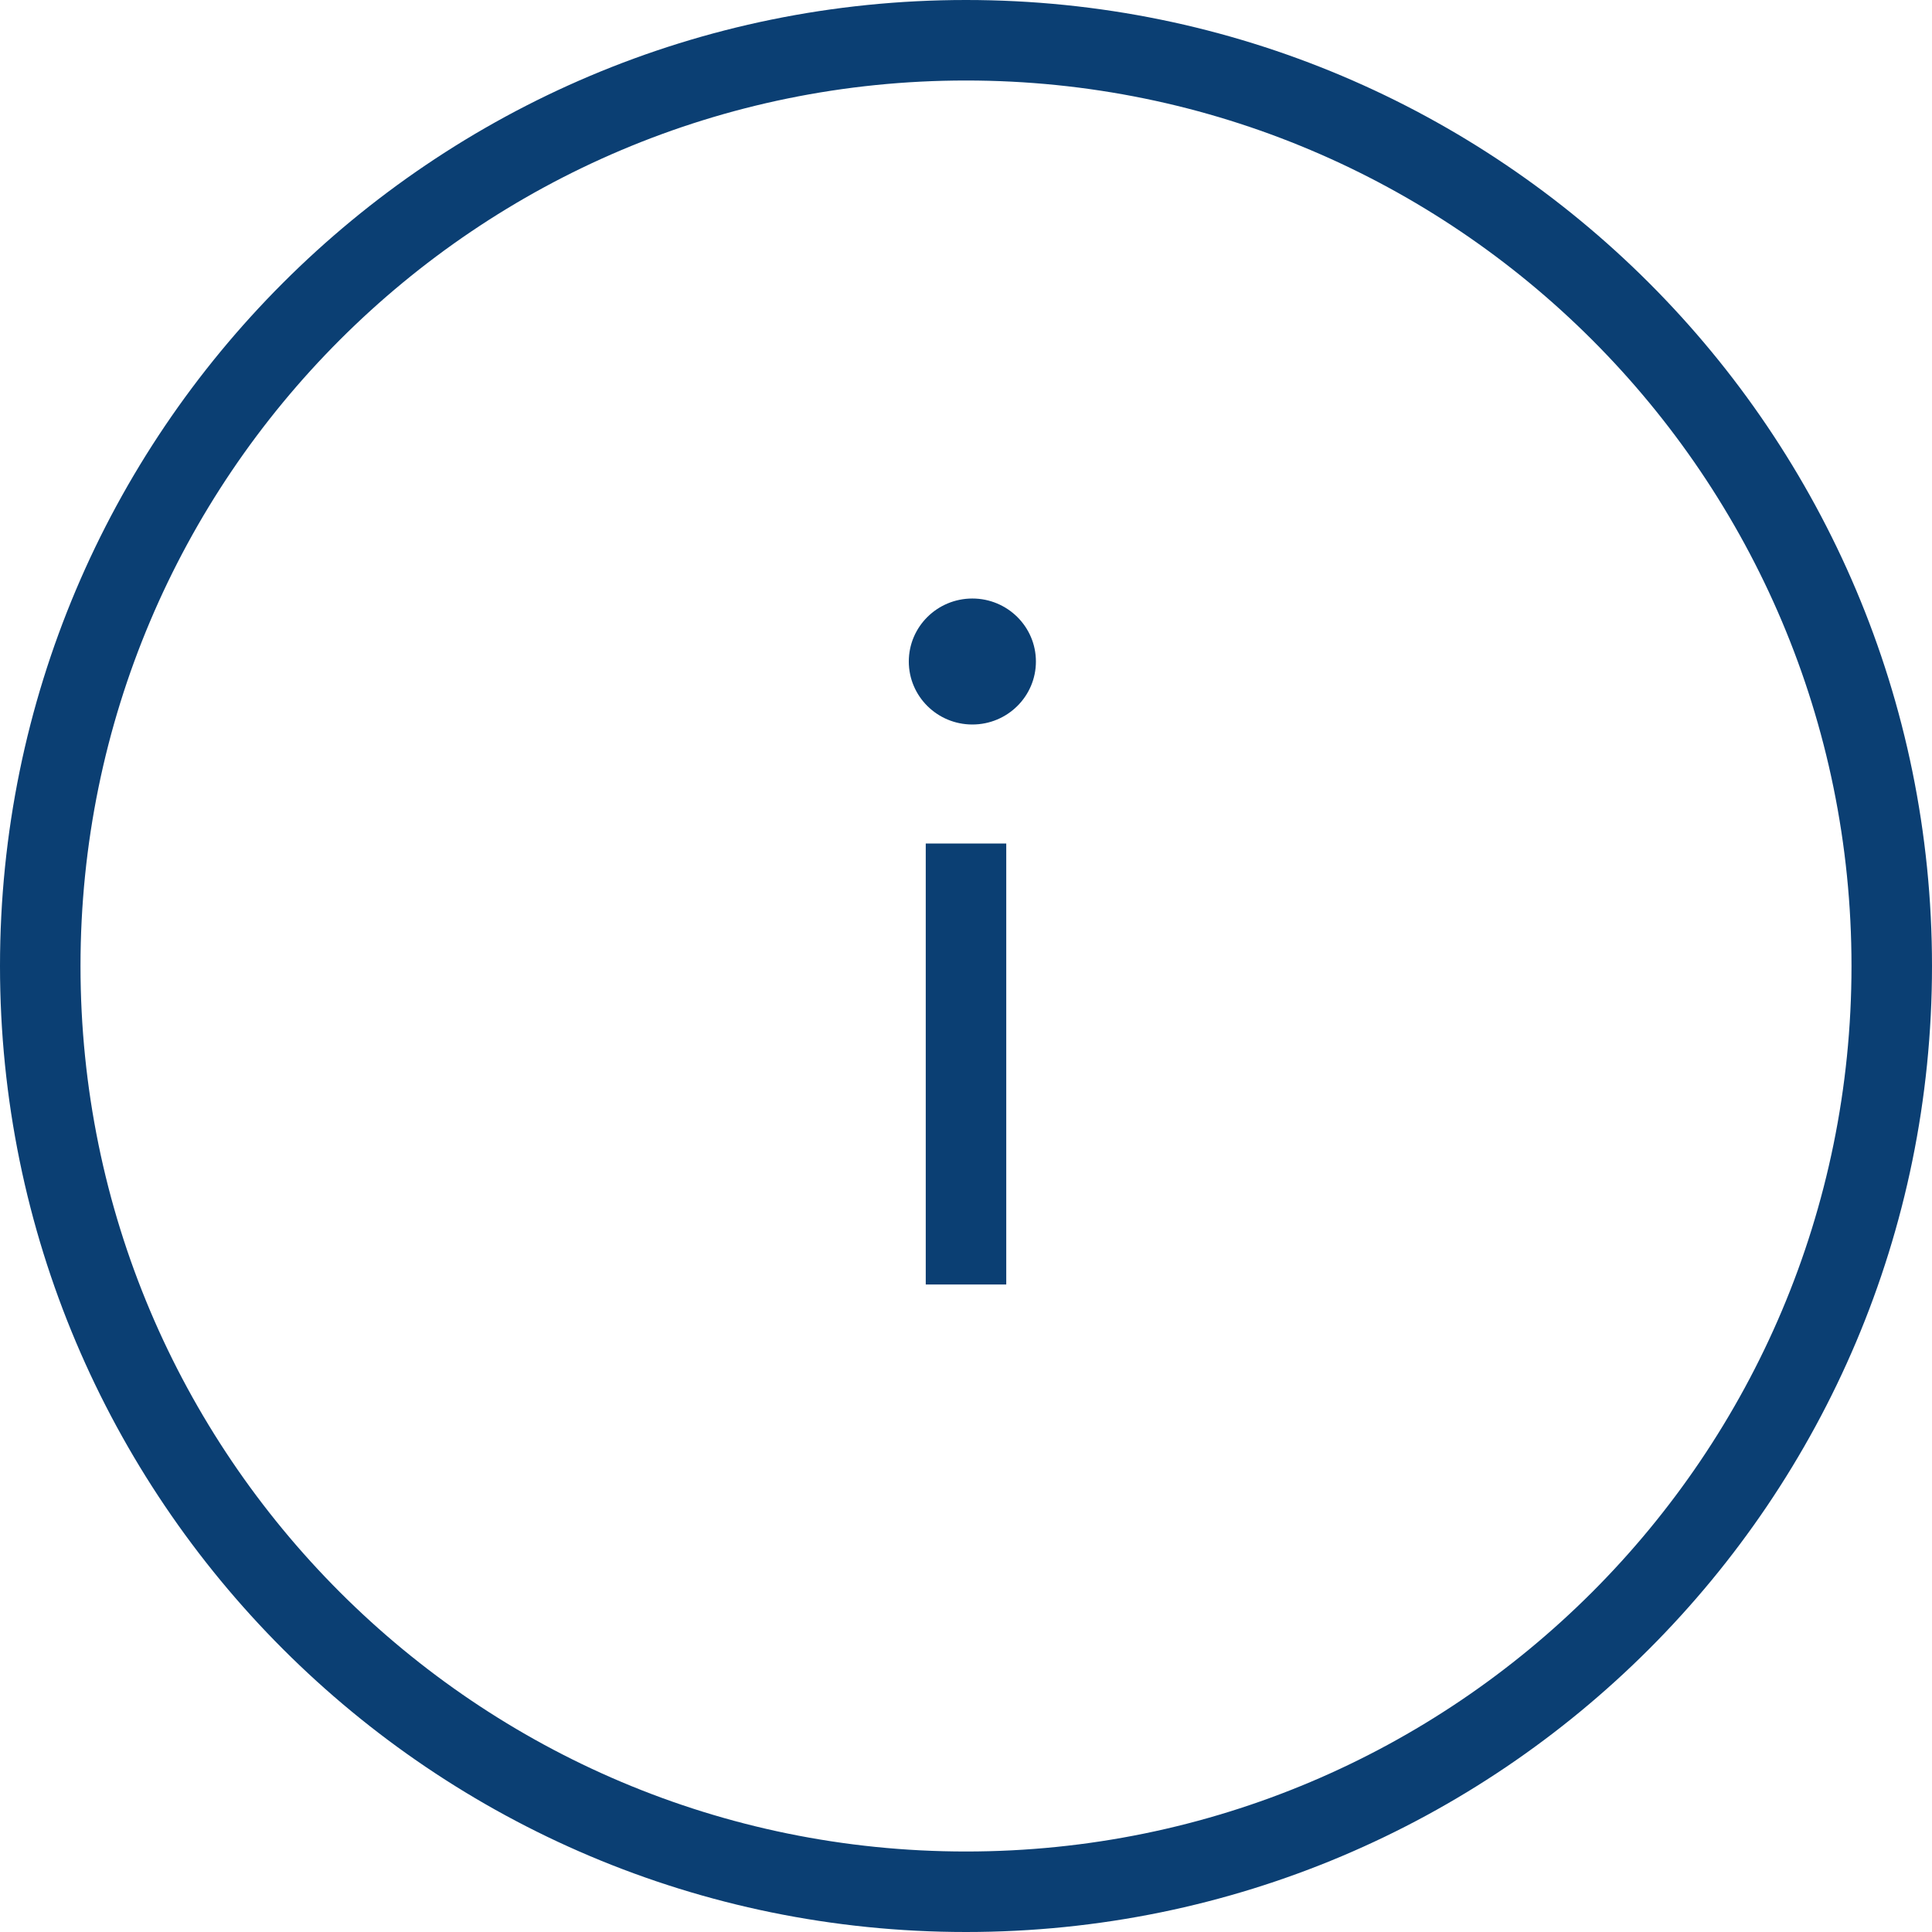
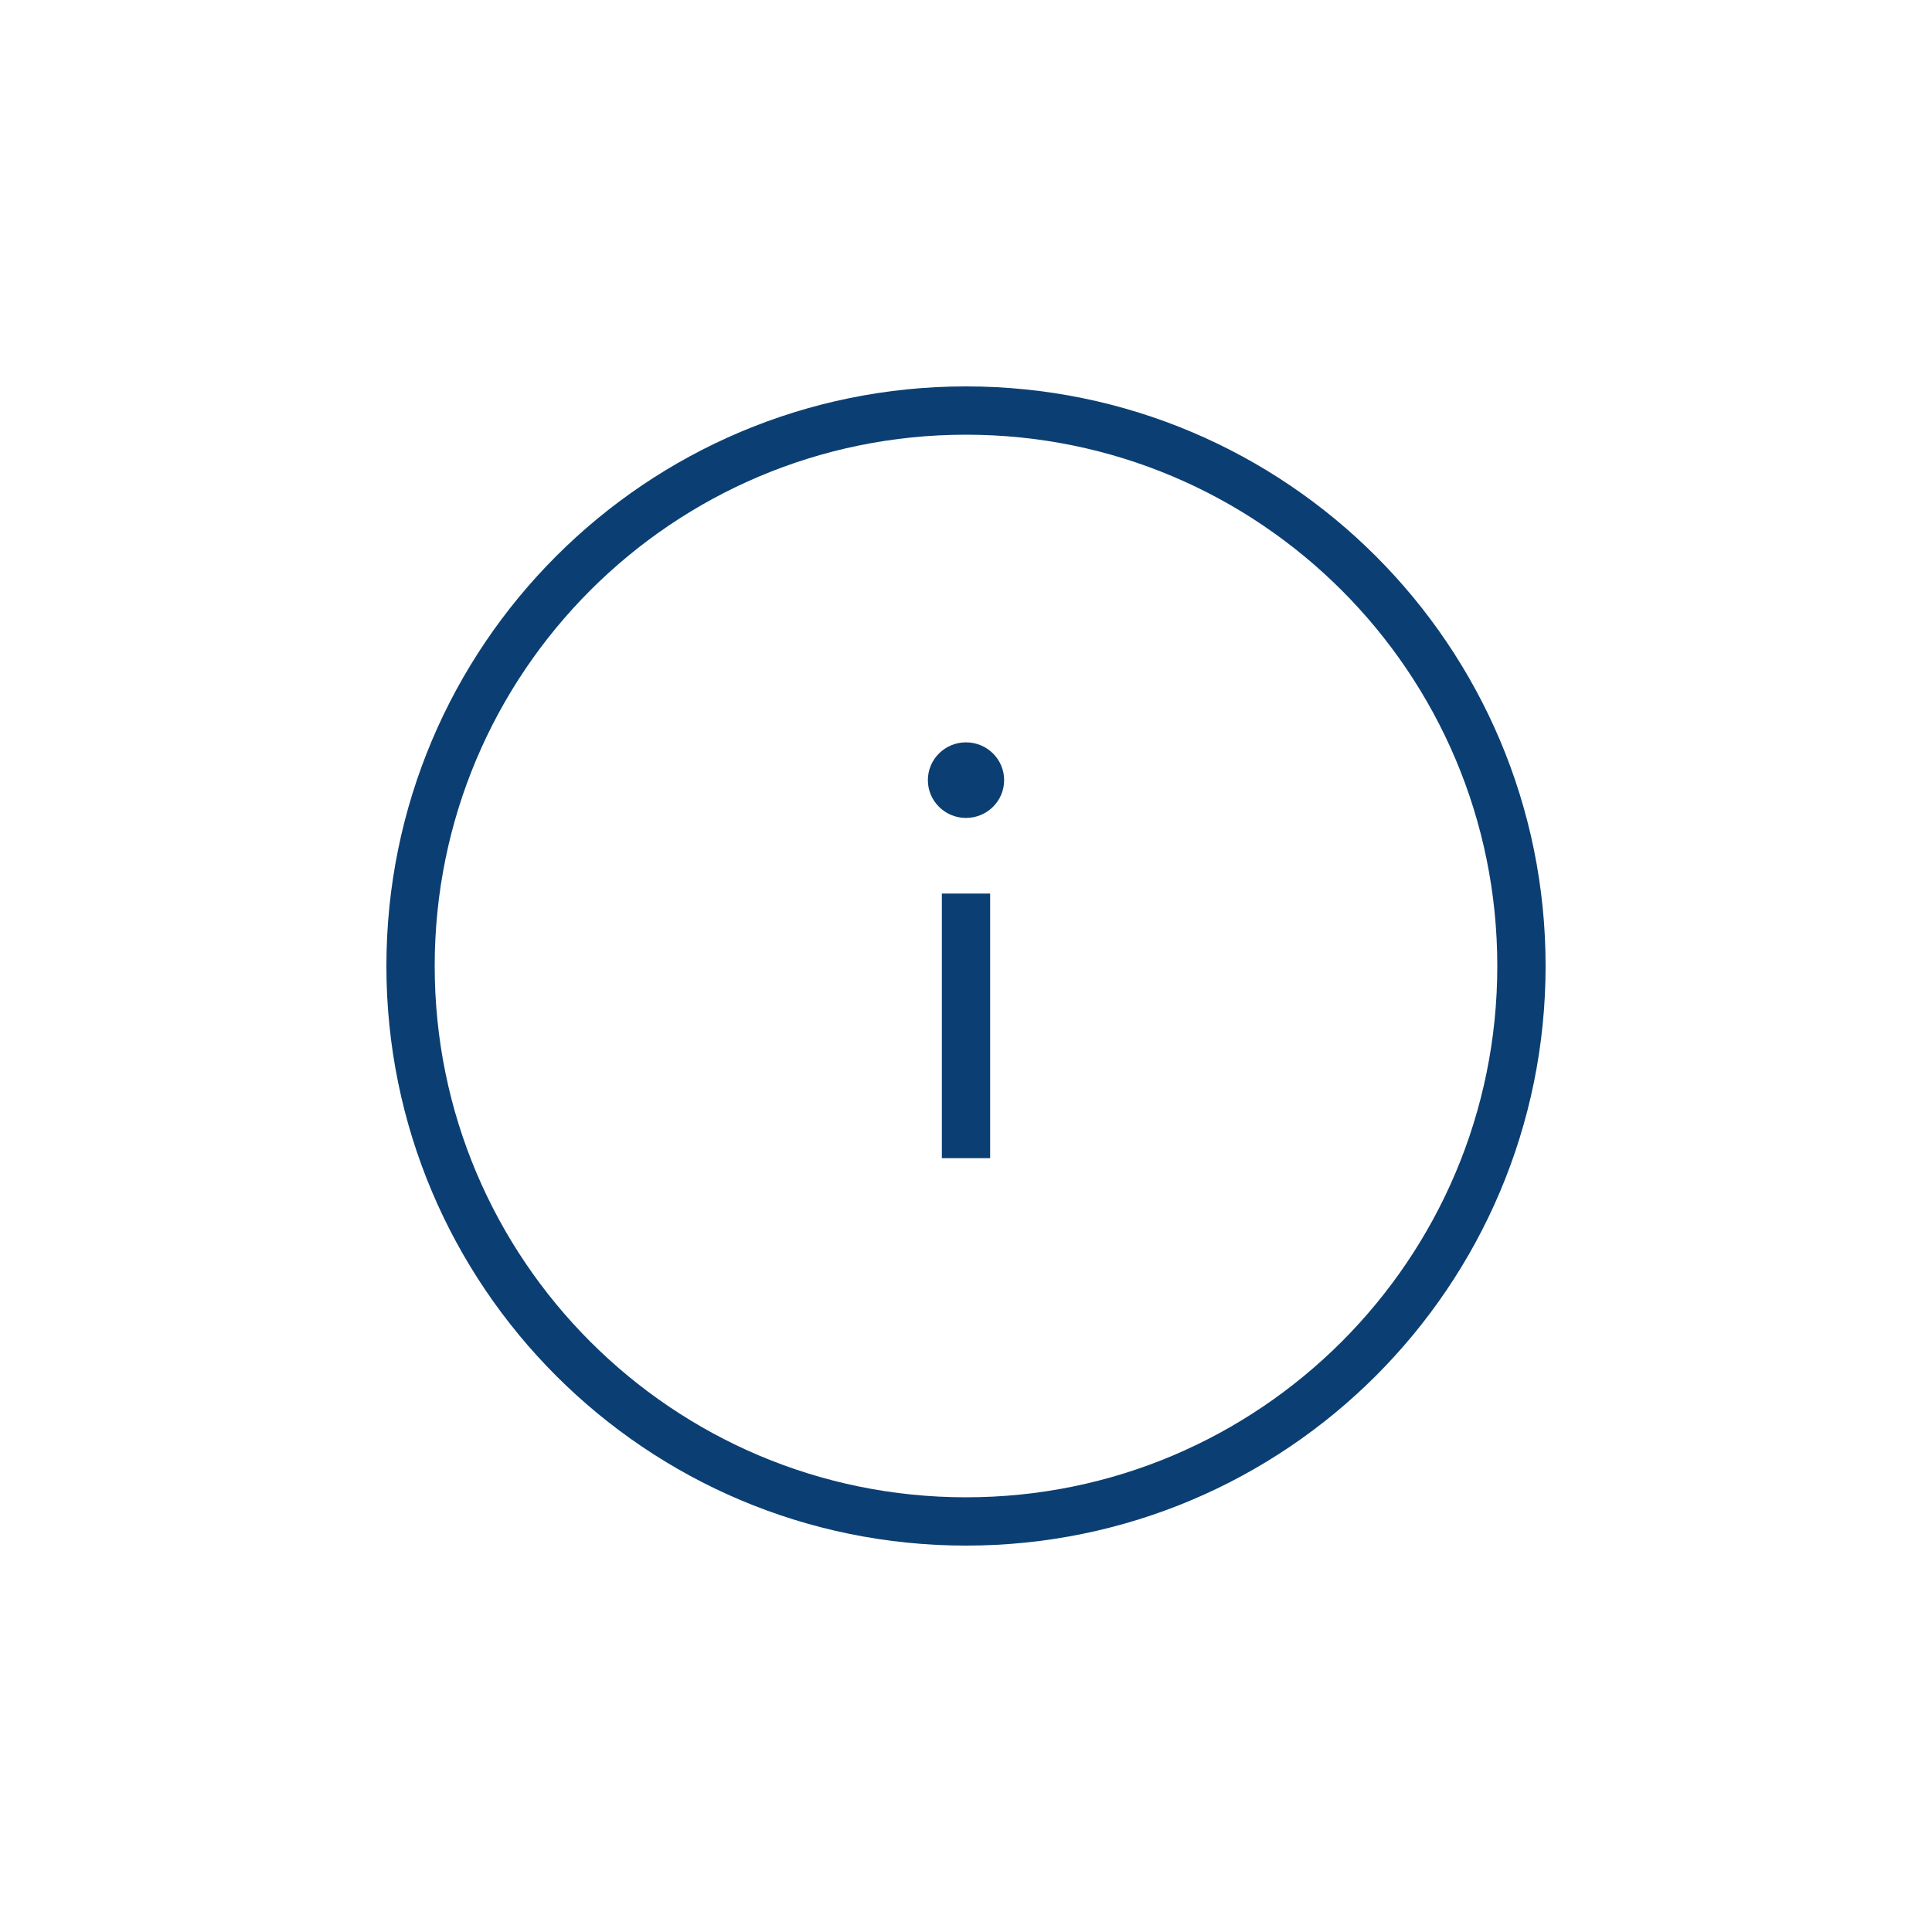
- <svg xmlns="http://www.w3.org/2000/svg" width="48px" height="48px" viewBox="0 0 48 48" version="1.1">
+ <svg xmlns="http://www.w3.org/2000/svg" width="80px" height="80px" viewBox="0 0 80 80" version="1.1">
  <defs />
  <g id="Symbols" stroke="none" stroke-width="1" fill="none" fill-rule="evenodd">
-     <g id="ill/dark/info" transform="translate(-16, -16)" fill-rule="nonzero" fill="#0B3F73">
-       <g id="Group-3" transform="translate(16, 16)">
-         <path d="M24,48 C10.745,48 0,37.255 0,24 C0,10.745 10.745,0 24,0 C37.255,0 48,10.745 48,24 C48,37.255 37.255,48 24,48 Z M24,46 C36.15,46 46,36.15 46,24 C46,11.85 36.15,2 24,2 C11.85,2 2,11.85 2,24 C2,36.15 11.85,46 24,46 Z" id="Oval" />
-         <polygon id="Shape" points="23 20.957 23 31.913 25 31.913 25 20.957" />
-         <ellipse id="Oval" cx="24.158" cy="16.435" rx="1.579" ry="1.565" />
+     <g id="ill/dark/info">
+       <g id="Group">
+         <rect id="Rectangle" x="0" y="0" width="80" height="80" />
+       </g>
+       <circle id="Oval" stroke="#0B3F73" stroke-width="2" cx="40" cy="40" r="23" />
+       <g id="Group-2" transform="translate(40, 39) rotate(-180) translate(-40, -39) translate(38, 30)">
+         <path d="M2,0.043 L2,11" id="Shape" stroke="#0B3F73" stroke-width="2" />
+         <ellipse id="Oval" fill="#0B3F73" fill-rule="nonzero" cx="2" cy="15.696" rx="1.579" ry="1.565" />
      </g>
    </g>
  </g>
</svg>
